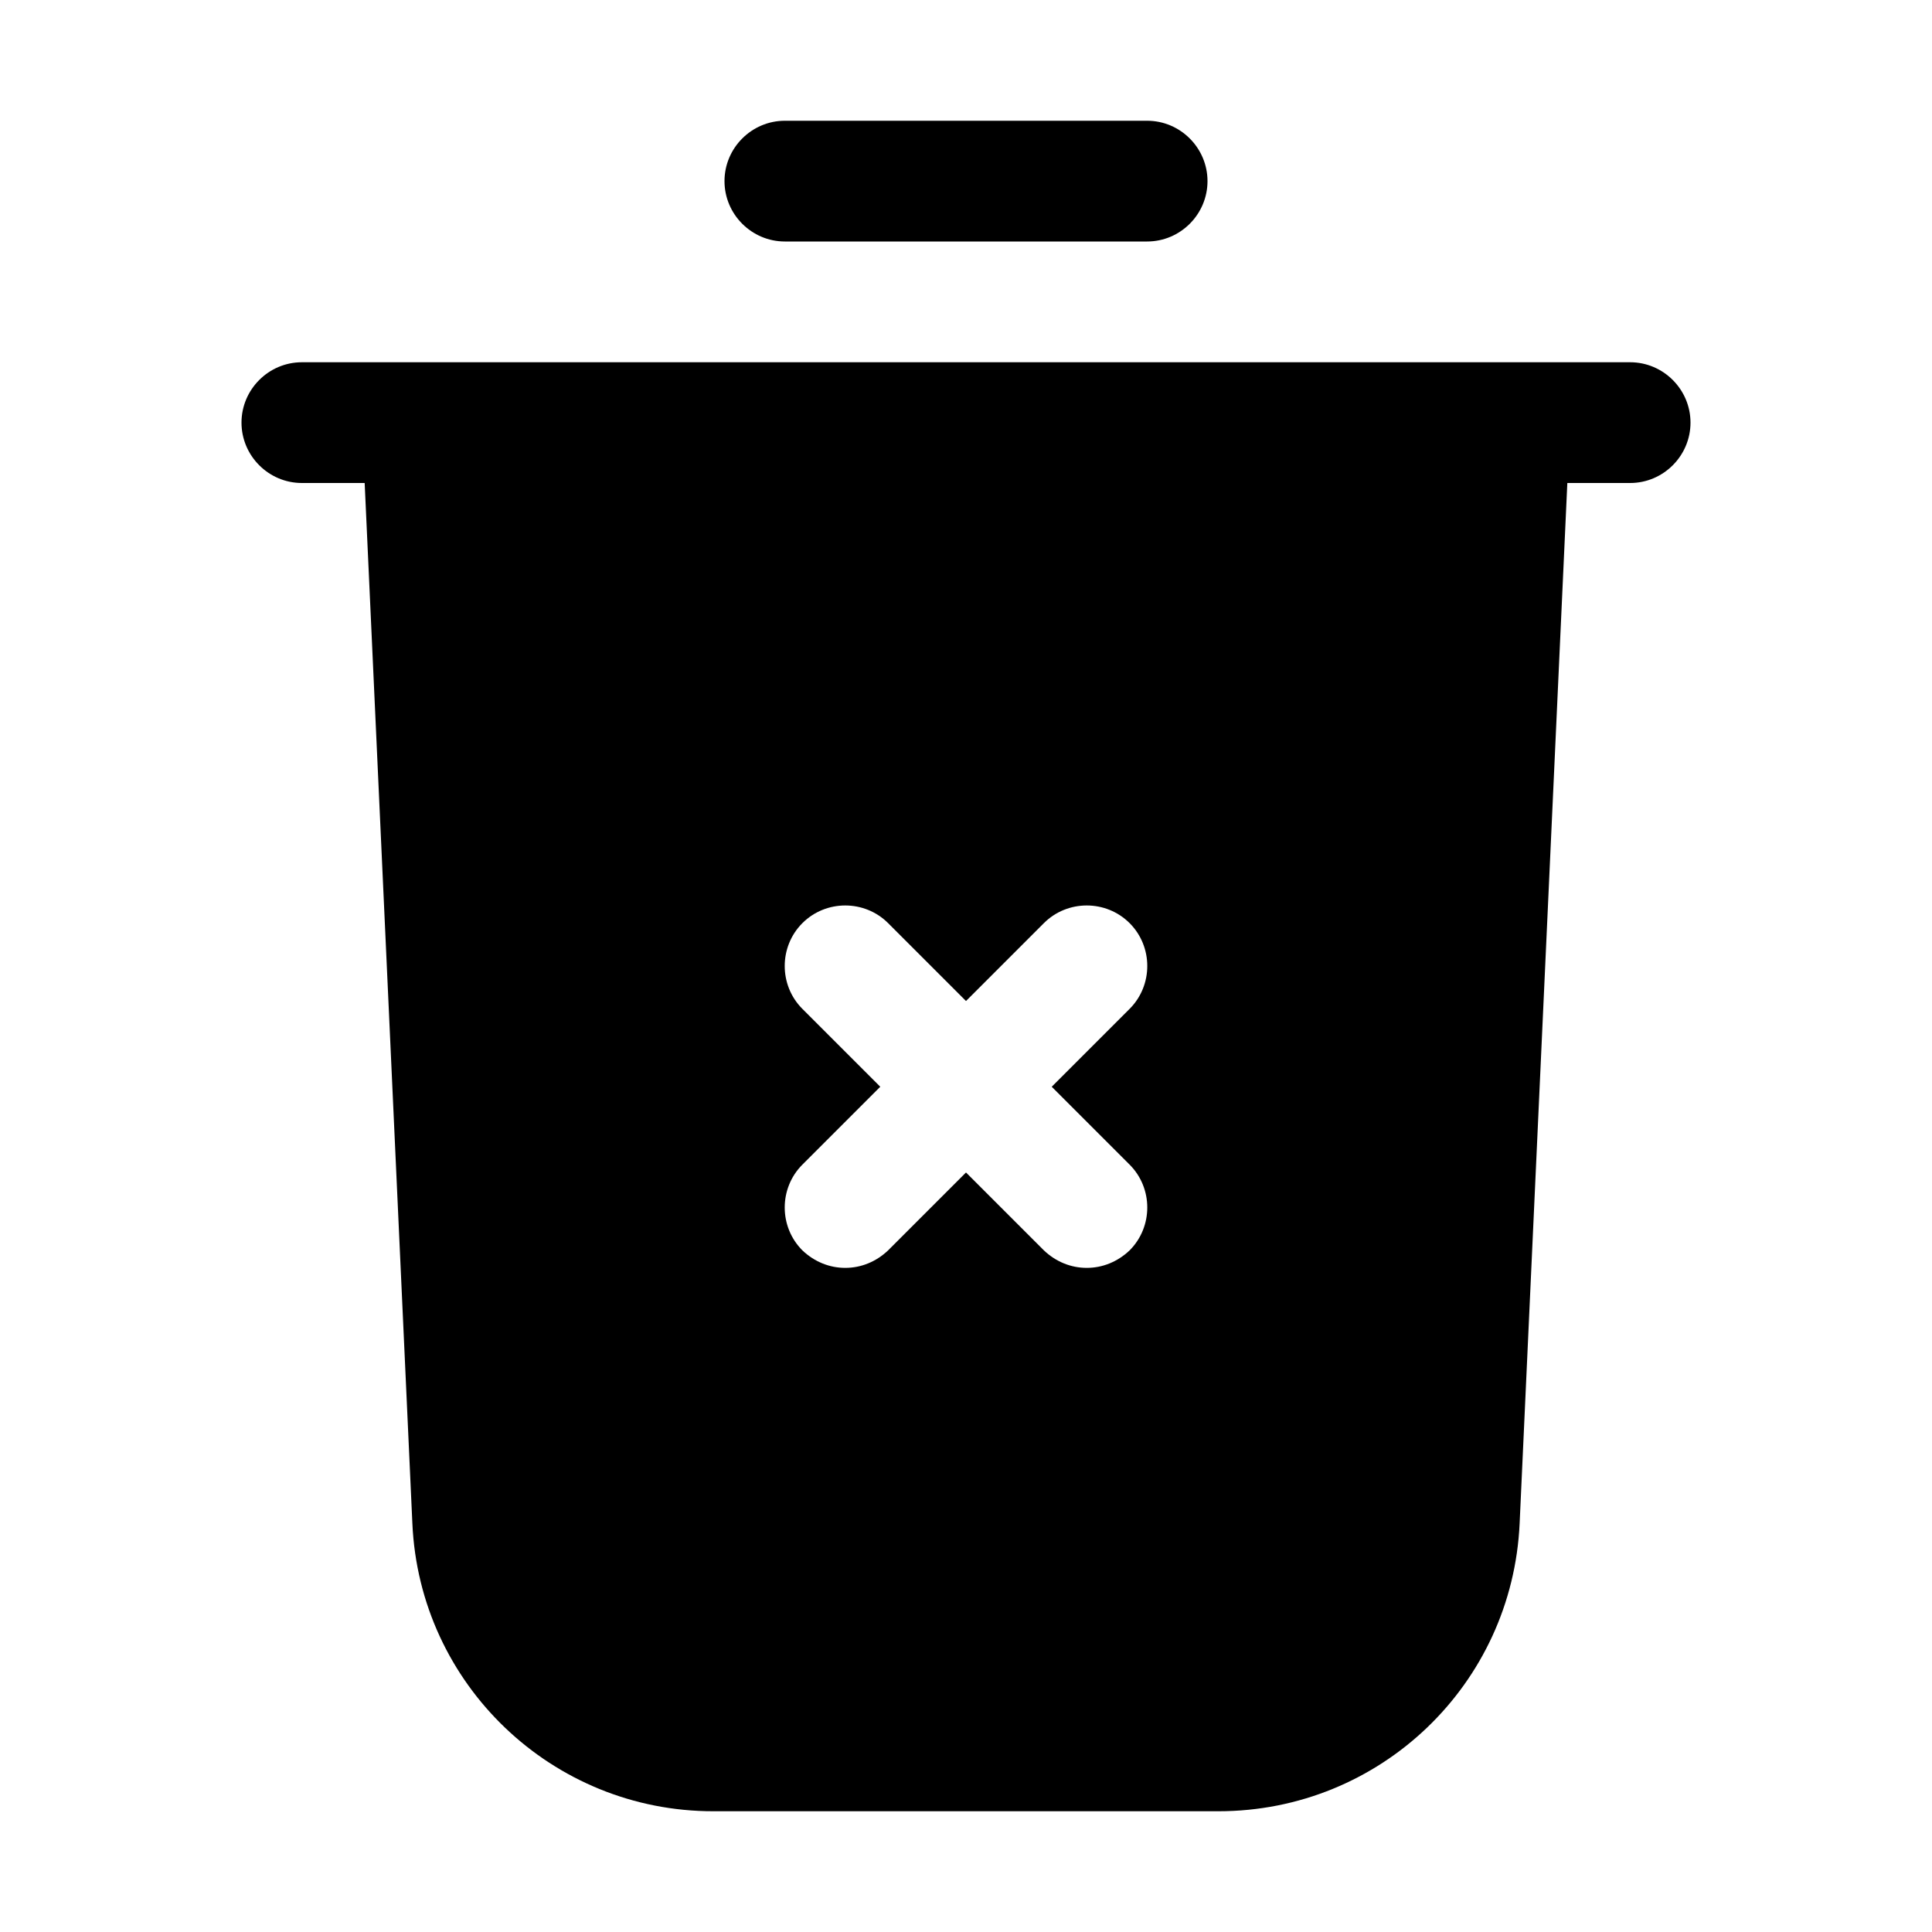
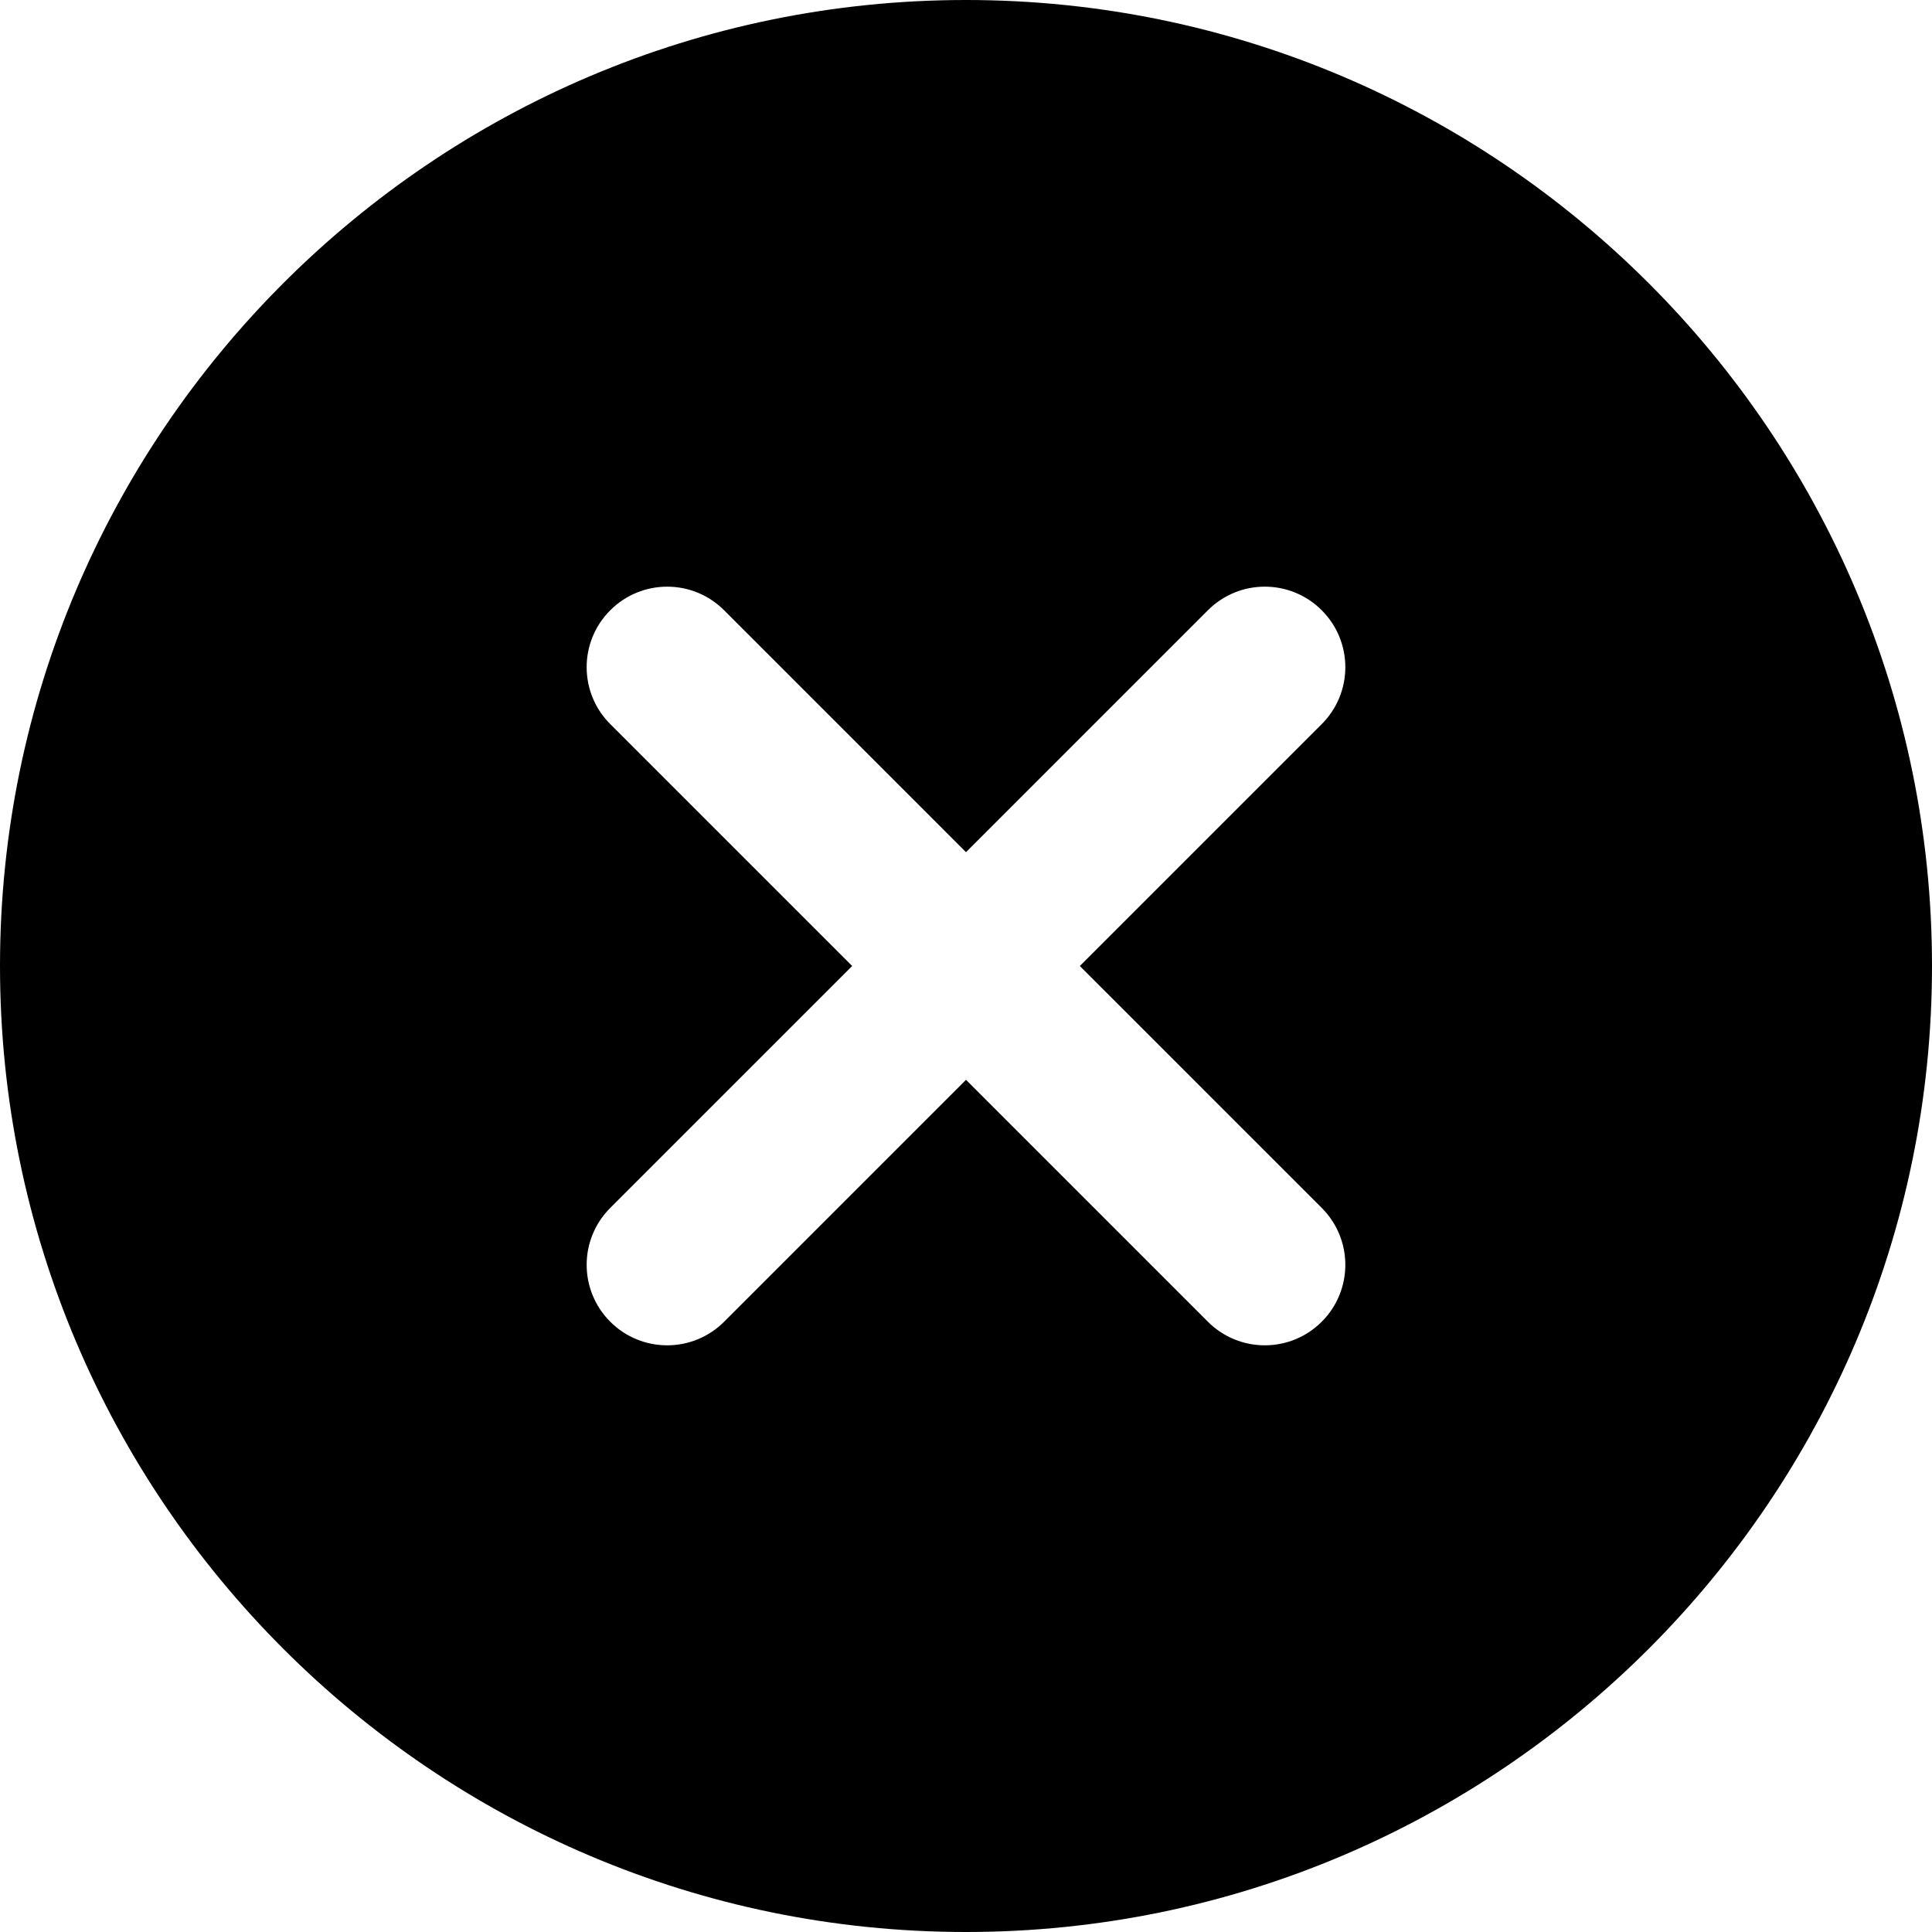
- <svg xmlns="http://www.w3.org/2000/svg" version="1.1" width="512" height="512" x="0" y="0" viewBox="0 0 32 32" style="enable-background:new 0 0 512 512" xml:space="preserve">
+ <svg xmlns="http://www.w3.org/2000/svg" version="1.1" width="512" height="512" x="0" y="0" viewBox="0 0 512 512" style="enable-background:new 0 0 512 512" xml:space="preserve">
  <g>
-     <path d="M27 6H5c-.55 0-1 .45-1 1s.45 1 1 1h1.04l.79 17.23A4.988 4.988 0 0 0 11.82 30h8.36c2.68 0 4.87-2.1 4.99-4.77L25.96 8H27c.55 0 1-.45 1-1s-.45-1-1-1zm-8.29 13.29c.39.39.39 1.03 0 1.42-.2.19-.45.29-.71.29s-.51-.1-.71-.29L16 19.42l-1.29 1.29c-.2.19-.45.29-.71.29s-.51-.1-.71-.29c-.39-.39-.39-1.03 0-1.42L14.58 18l-1.29-1.29c-.39-.39-.39-1.03 0-1.42s1.03-.39 1.42 0L16 16.58l1.29-1.29c.39-.39 1.03-.39 1.42 0s.39 1.03 0 1.42L17.42 18zM13 4h6c.55 0 1-.45 1-1s-.45-1-1-1h-6c-.55 0-1 .45-1 1s.45 1 1 1z" fill="#000000" opacity="1" data-original="#000000" />
+     <path d="M256 0C114.836 0 0 114.836 0 256s114.836 256 256 256 256-114.836 256-256S397.164 0 256 0zm94.273 320.105c8.34 8.344 8.34 21.825 0 30.168a21.275 21.275 0 0 1-15.086 6.25c-5.46 0-10.921-2.09-15.082-6.25L256 286.164l-64.105 64.11a21.273 21.273 0 0 1-15.083 6.25 21.275 21.275 0 0 1-15.085-6.25c-8.34-8.344-8.34-21.825 0-30.169L225.836 256l-64.11-64.105c-8.34-8.344-8.34-21.825 0-30.168 8.344-8.34 21.825-8.34 30.169 0L256 225.836l64.105-64.11c8.344-8.34 21.825-8.34 30.168 0 8.34 8.344 8.34 21.825 0 30.169L286.164 256zm0 0" fill="#000000" opacity="1" data-original="#000000" />
  </g>
</svg>
